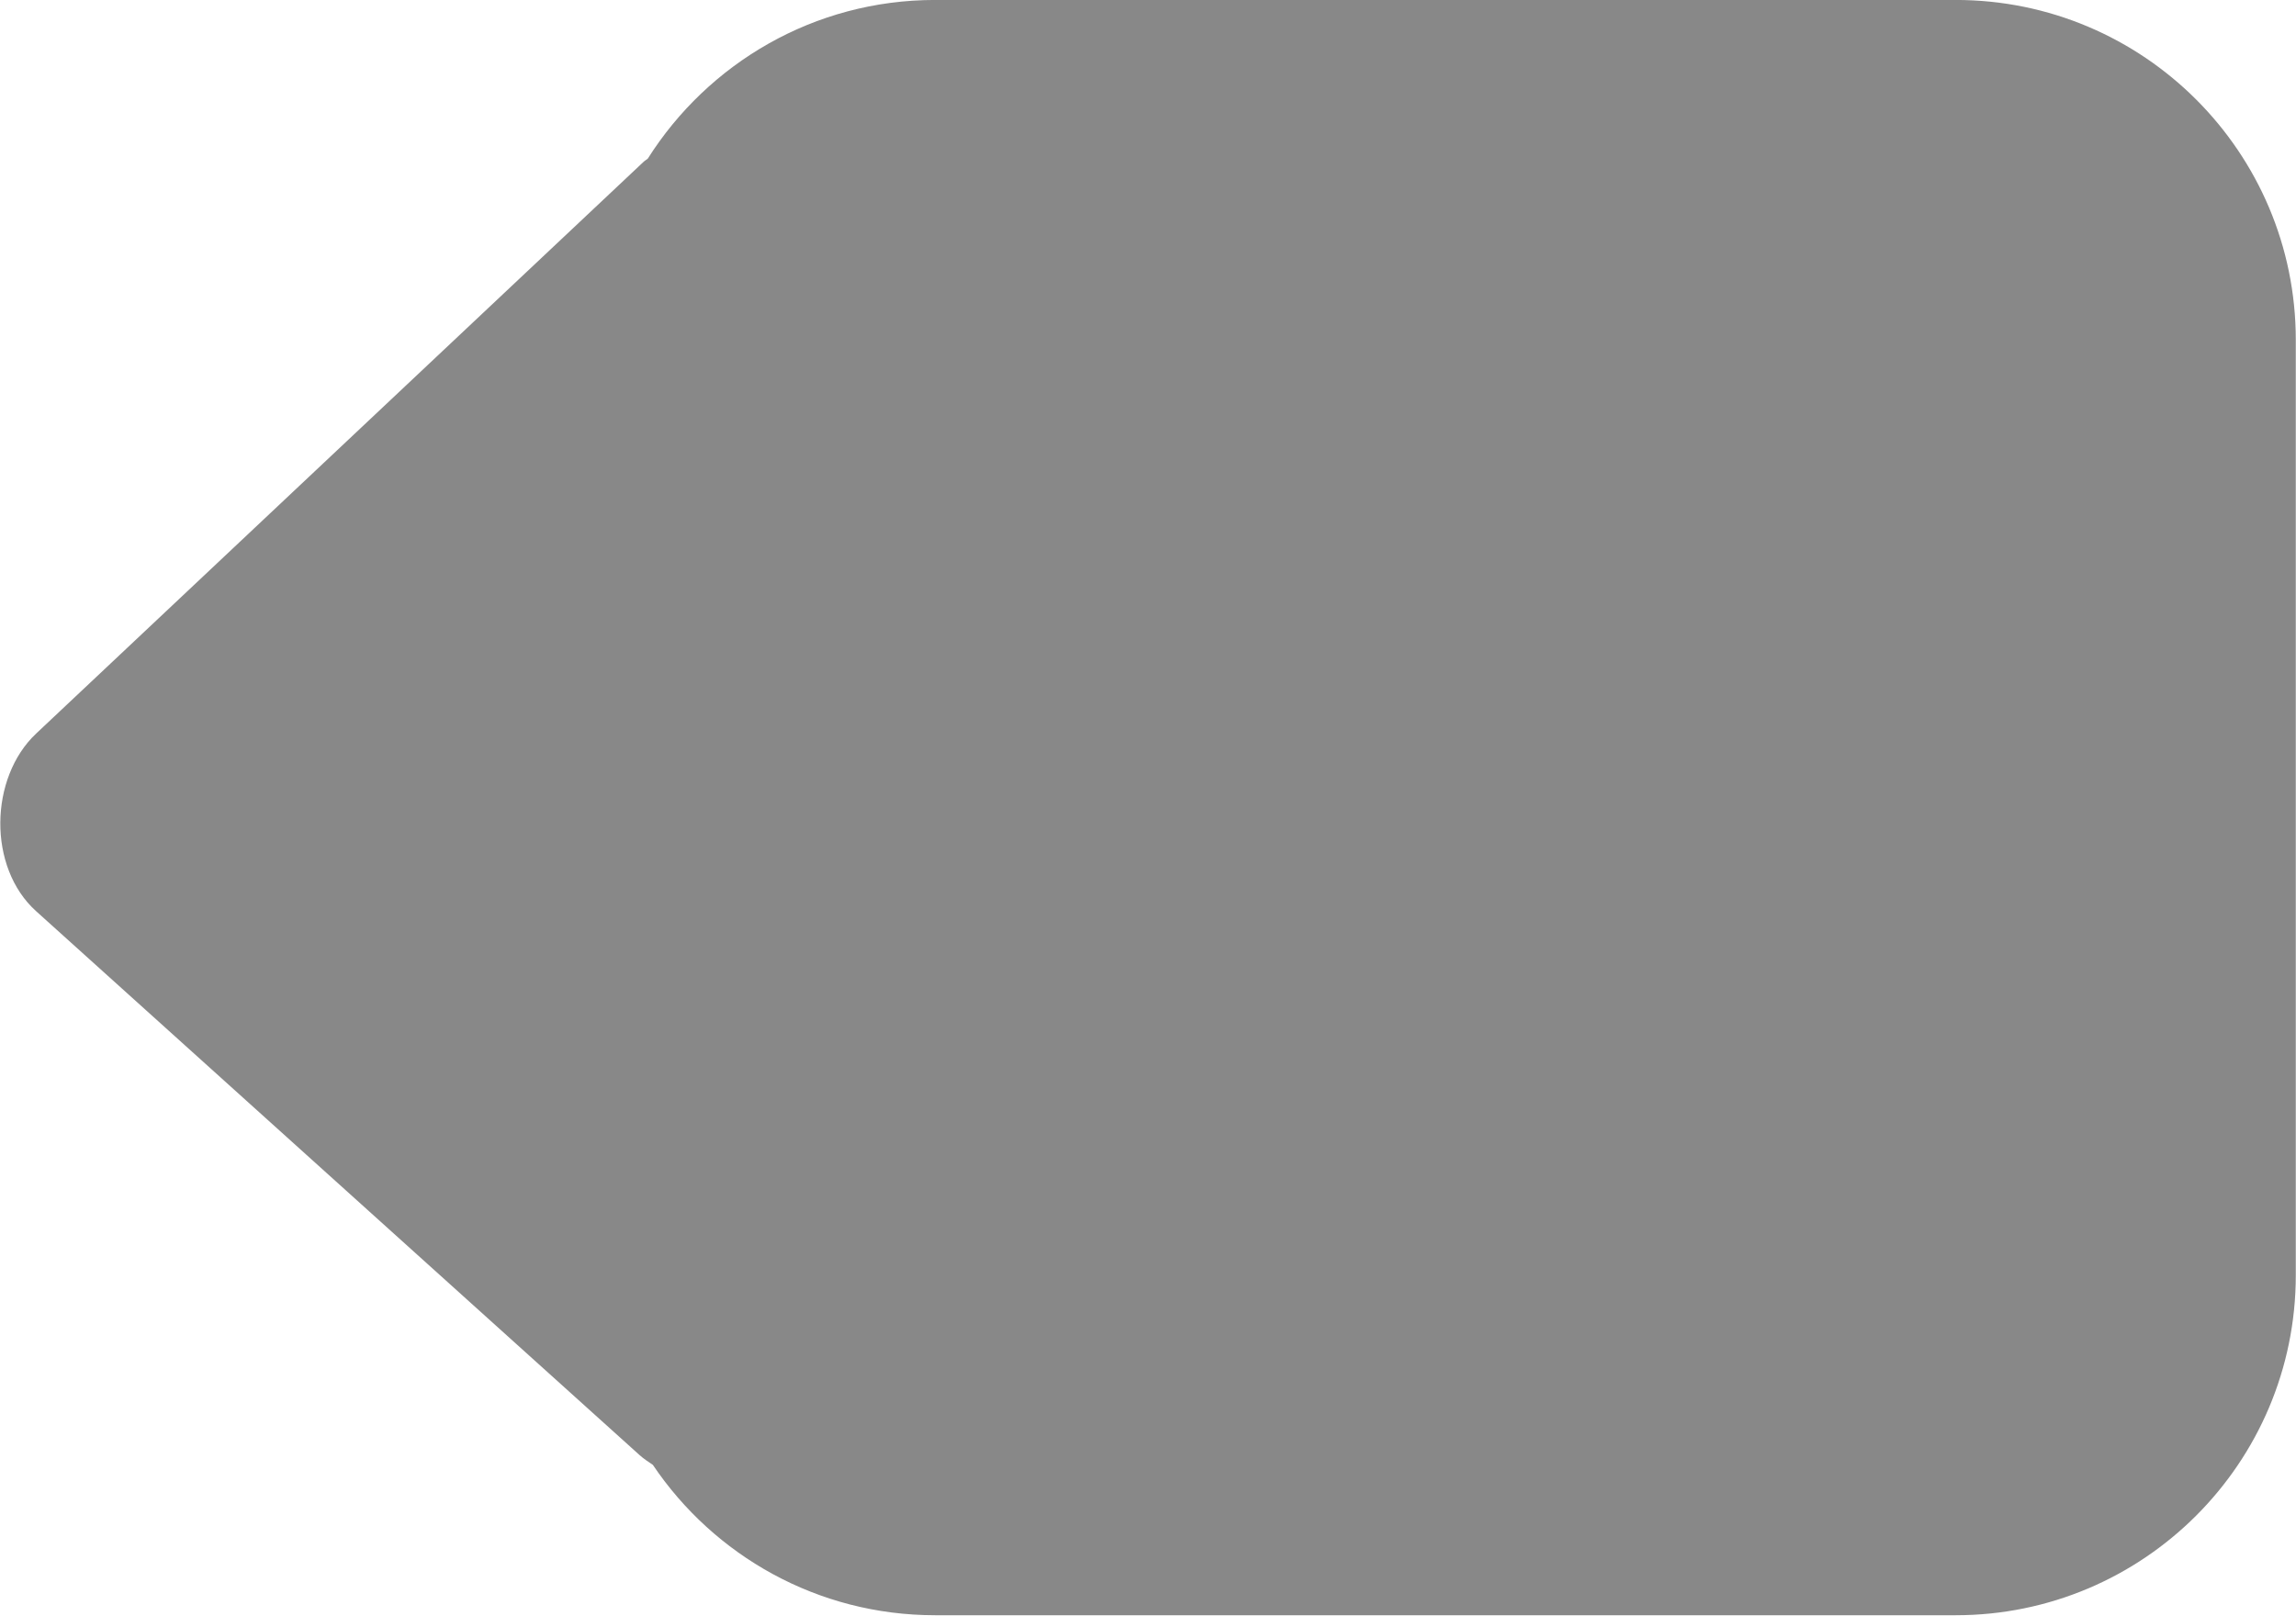
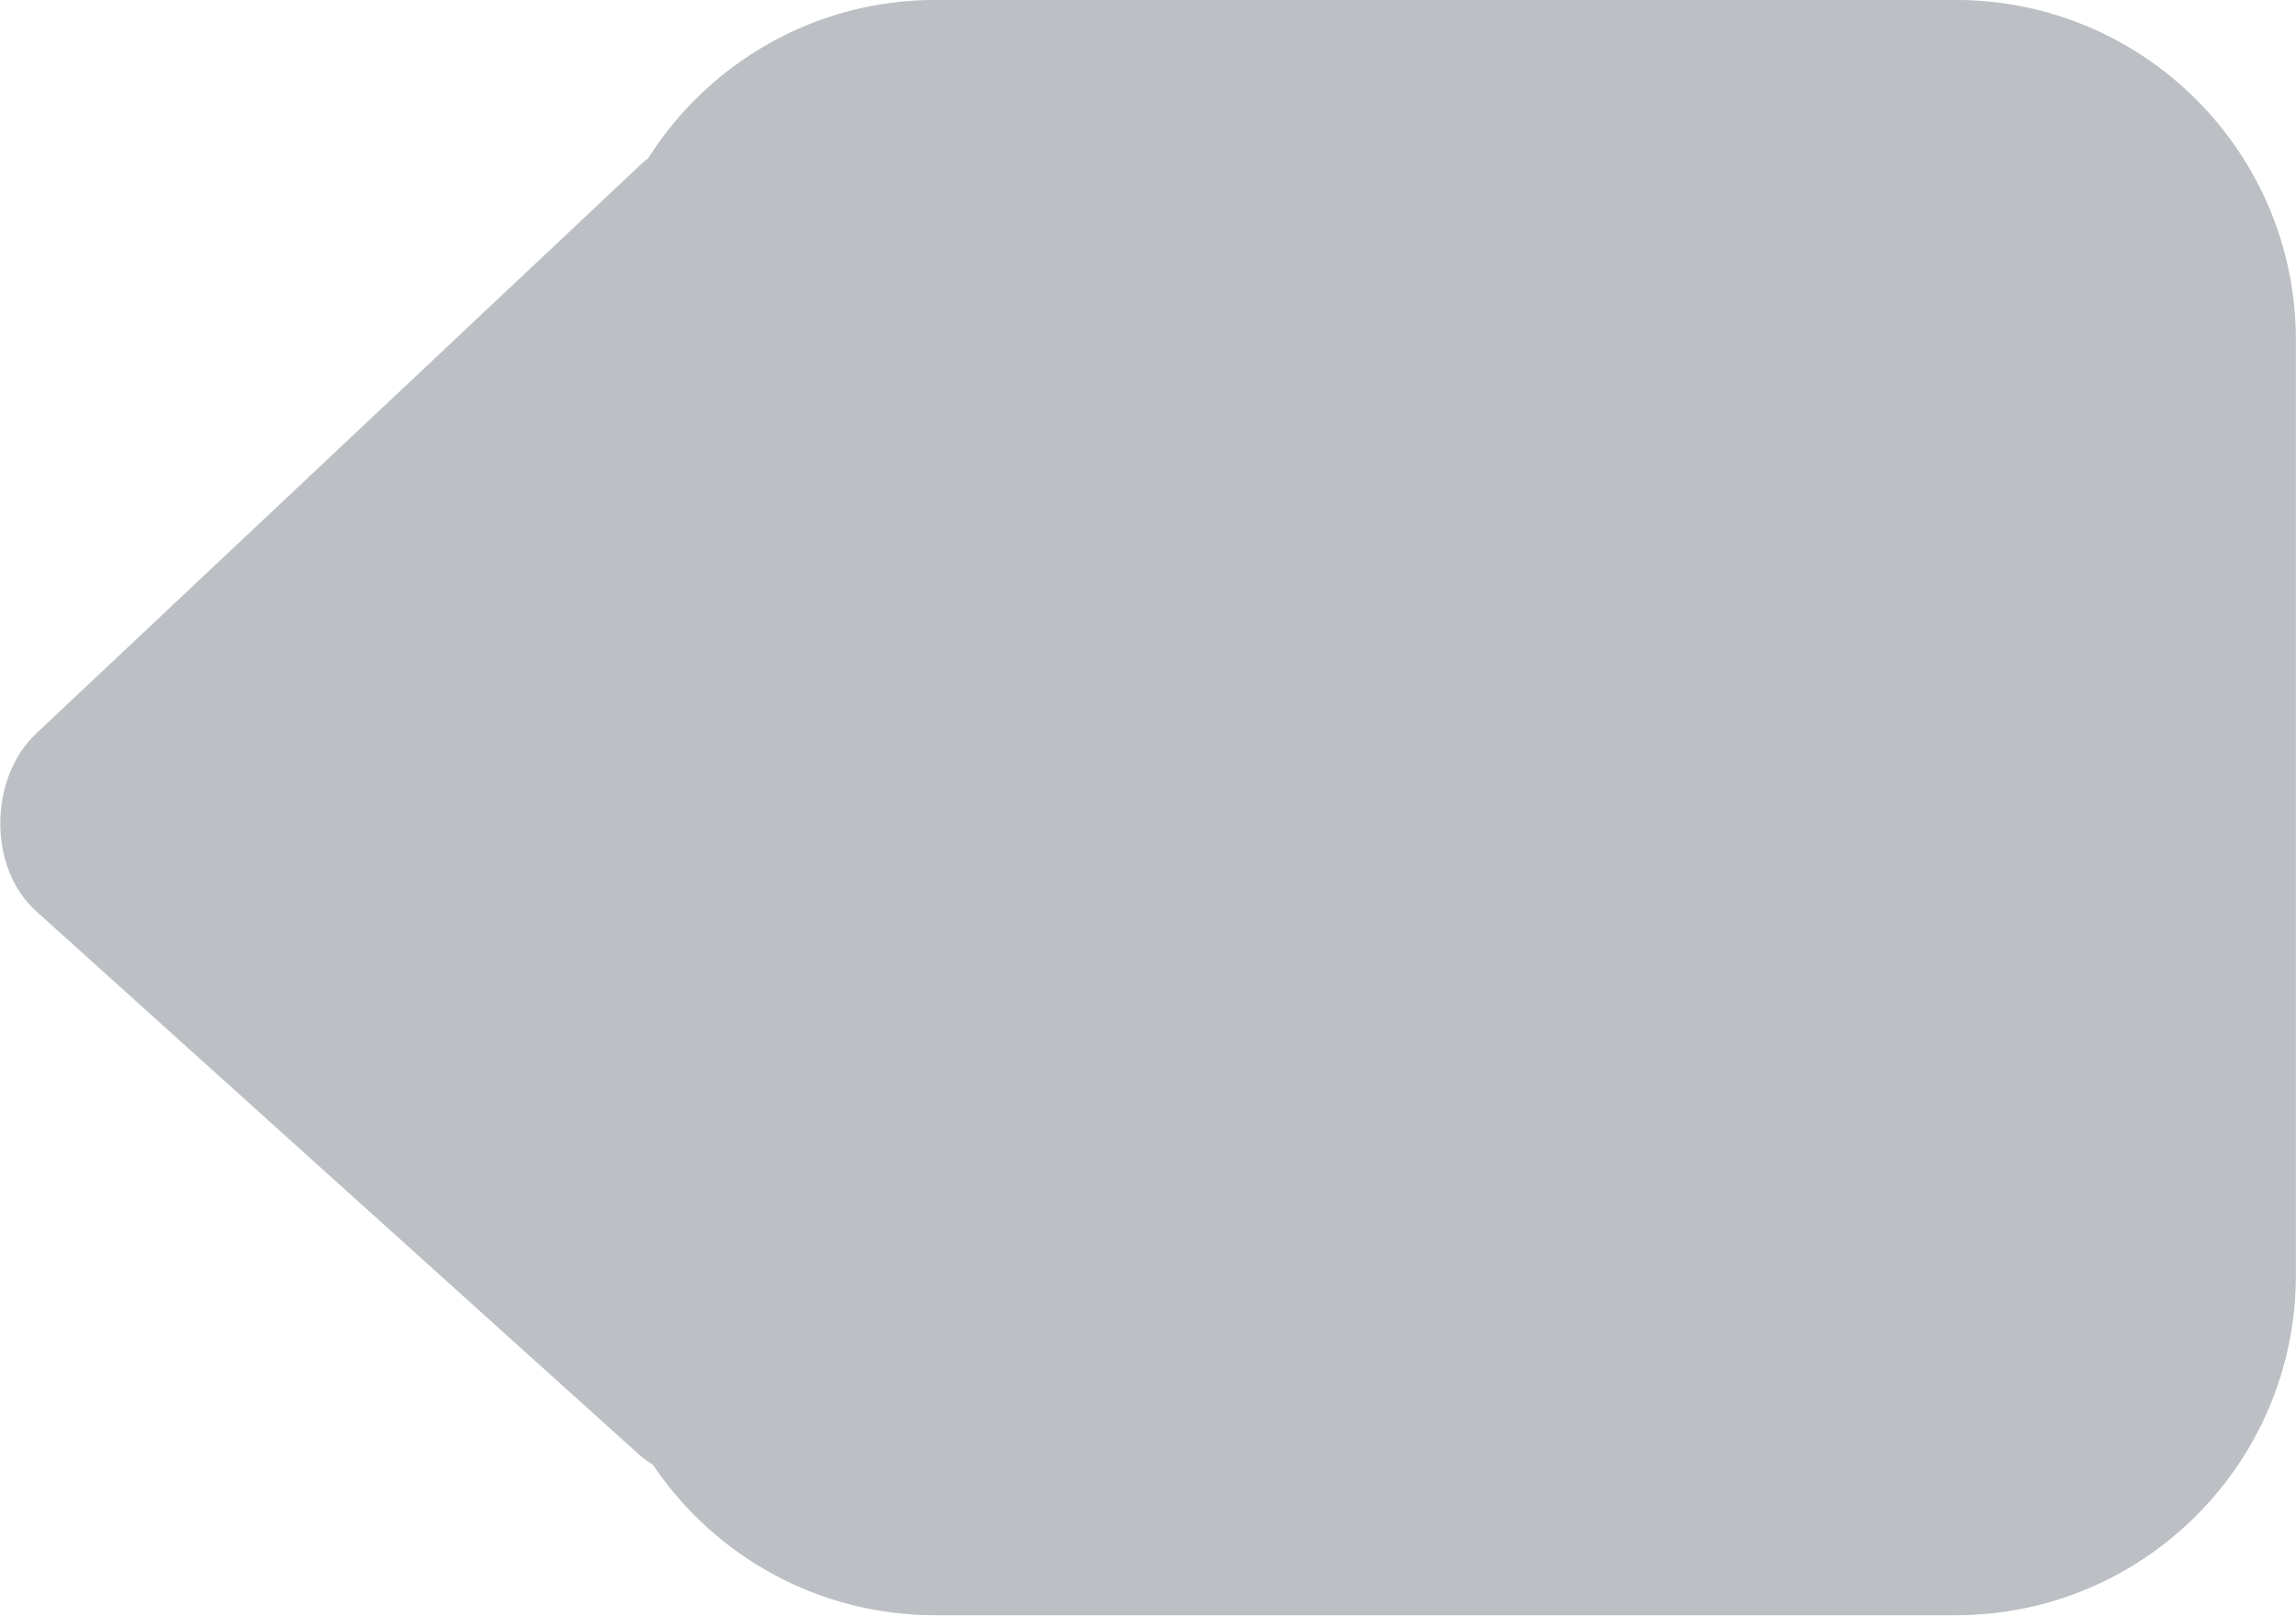
<svg xmlns="http://www.w3.org/2000/svg" width="54px" height="38px">
-   <path fill-rule="evenodd" fill="rgb(136, 136, 136)" d="M45.996,37.998 L21.993,37.998 C19.228,37.998 16.791,36.594 15.355,34.461 C15.250,34.387 15.144,34.323 15.044,34.232 C10.313,29.968 5.580,25.701 0.850,21.436 C-0.296,20.405 -0.251,18.293 0.850,17.257 C5.609,12.777 10.372,8.292 15.131,3.812 C15.164,3.780 15.201,3.761 15.236,3.731 C16.653,1.490 19.147,-0.001 21.993,-0.001 L45.996,-0.001 C50.413,-0.001 53.995,3.579 53.995,7.998 L53.995,29.998 C53.995,34.416 50.413,37.998 45.996,37.998 Z" />
+   <path fill-rule="evenodd" fill="rgb(188, 191, 195)" d="M45.996,37.998 L21.997,37.998 C19.233,37.998 16.795,36.596 15.359,34.463 C15.254,34.389 15.147,34.324 15.045,34.232 C10.315,29.968 5.580,25.702 0.850,21.435 C-0.294,20.405 -0.253,18.294 0.850,17.257 C5.612,12.776 10.373,8.293 15.132,3.812 C15.167,3.779 15.205,3.760 15.240,3.729 C16.658,1.490 19.151,-0.001 21.997,-0.001 L45.996,-0.001 C50.415,-0.001 53.997,3.580 53.997,7.999 L53.997,29.999 C53.997,34.418 50.415,37.998 45.996,37.998 Z" />
</svg>
